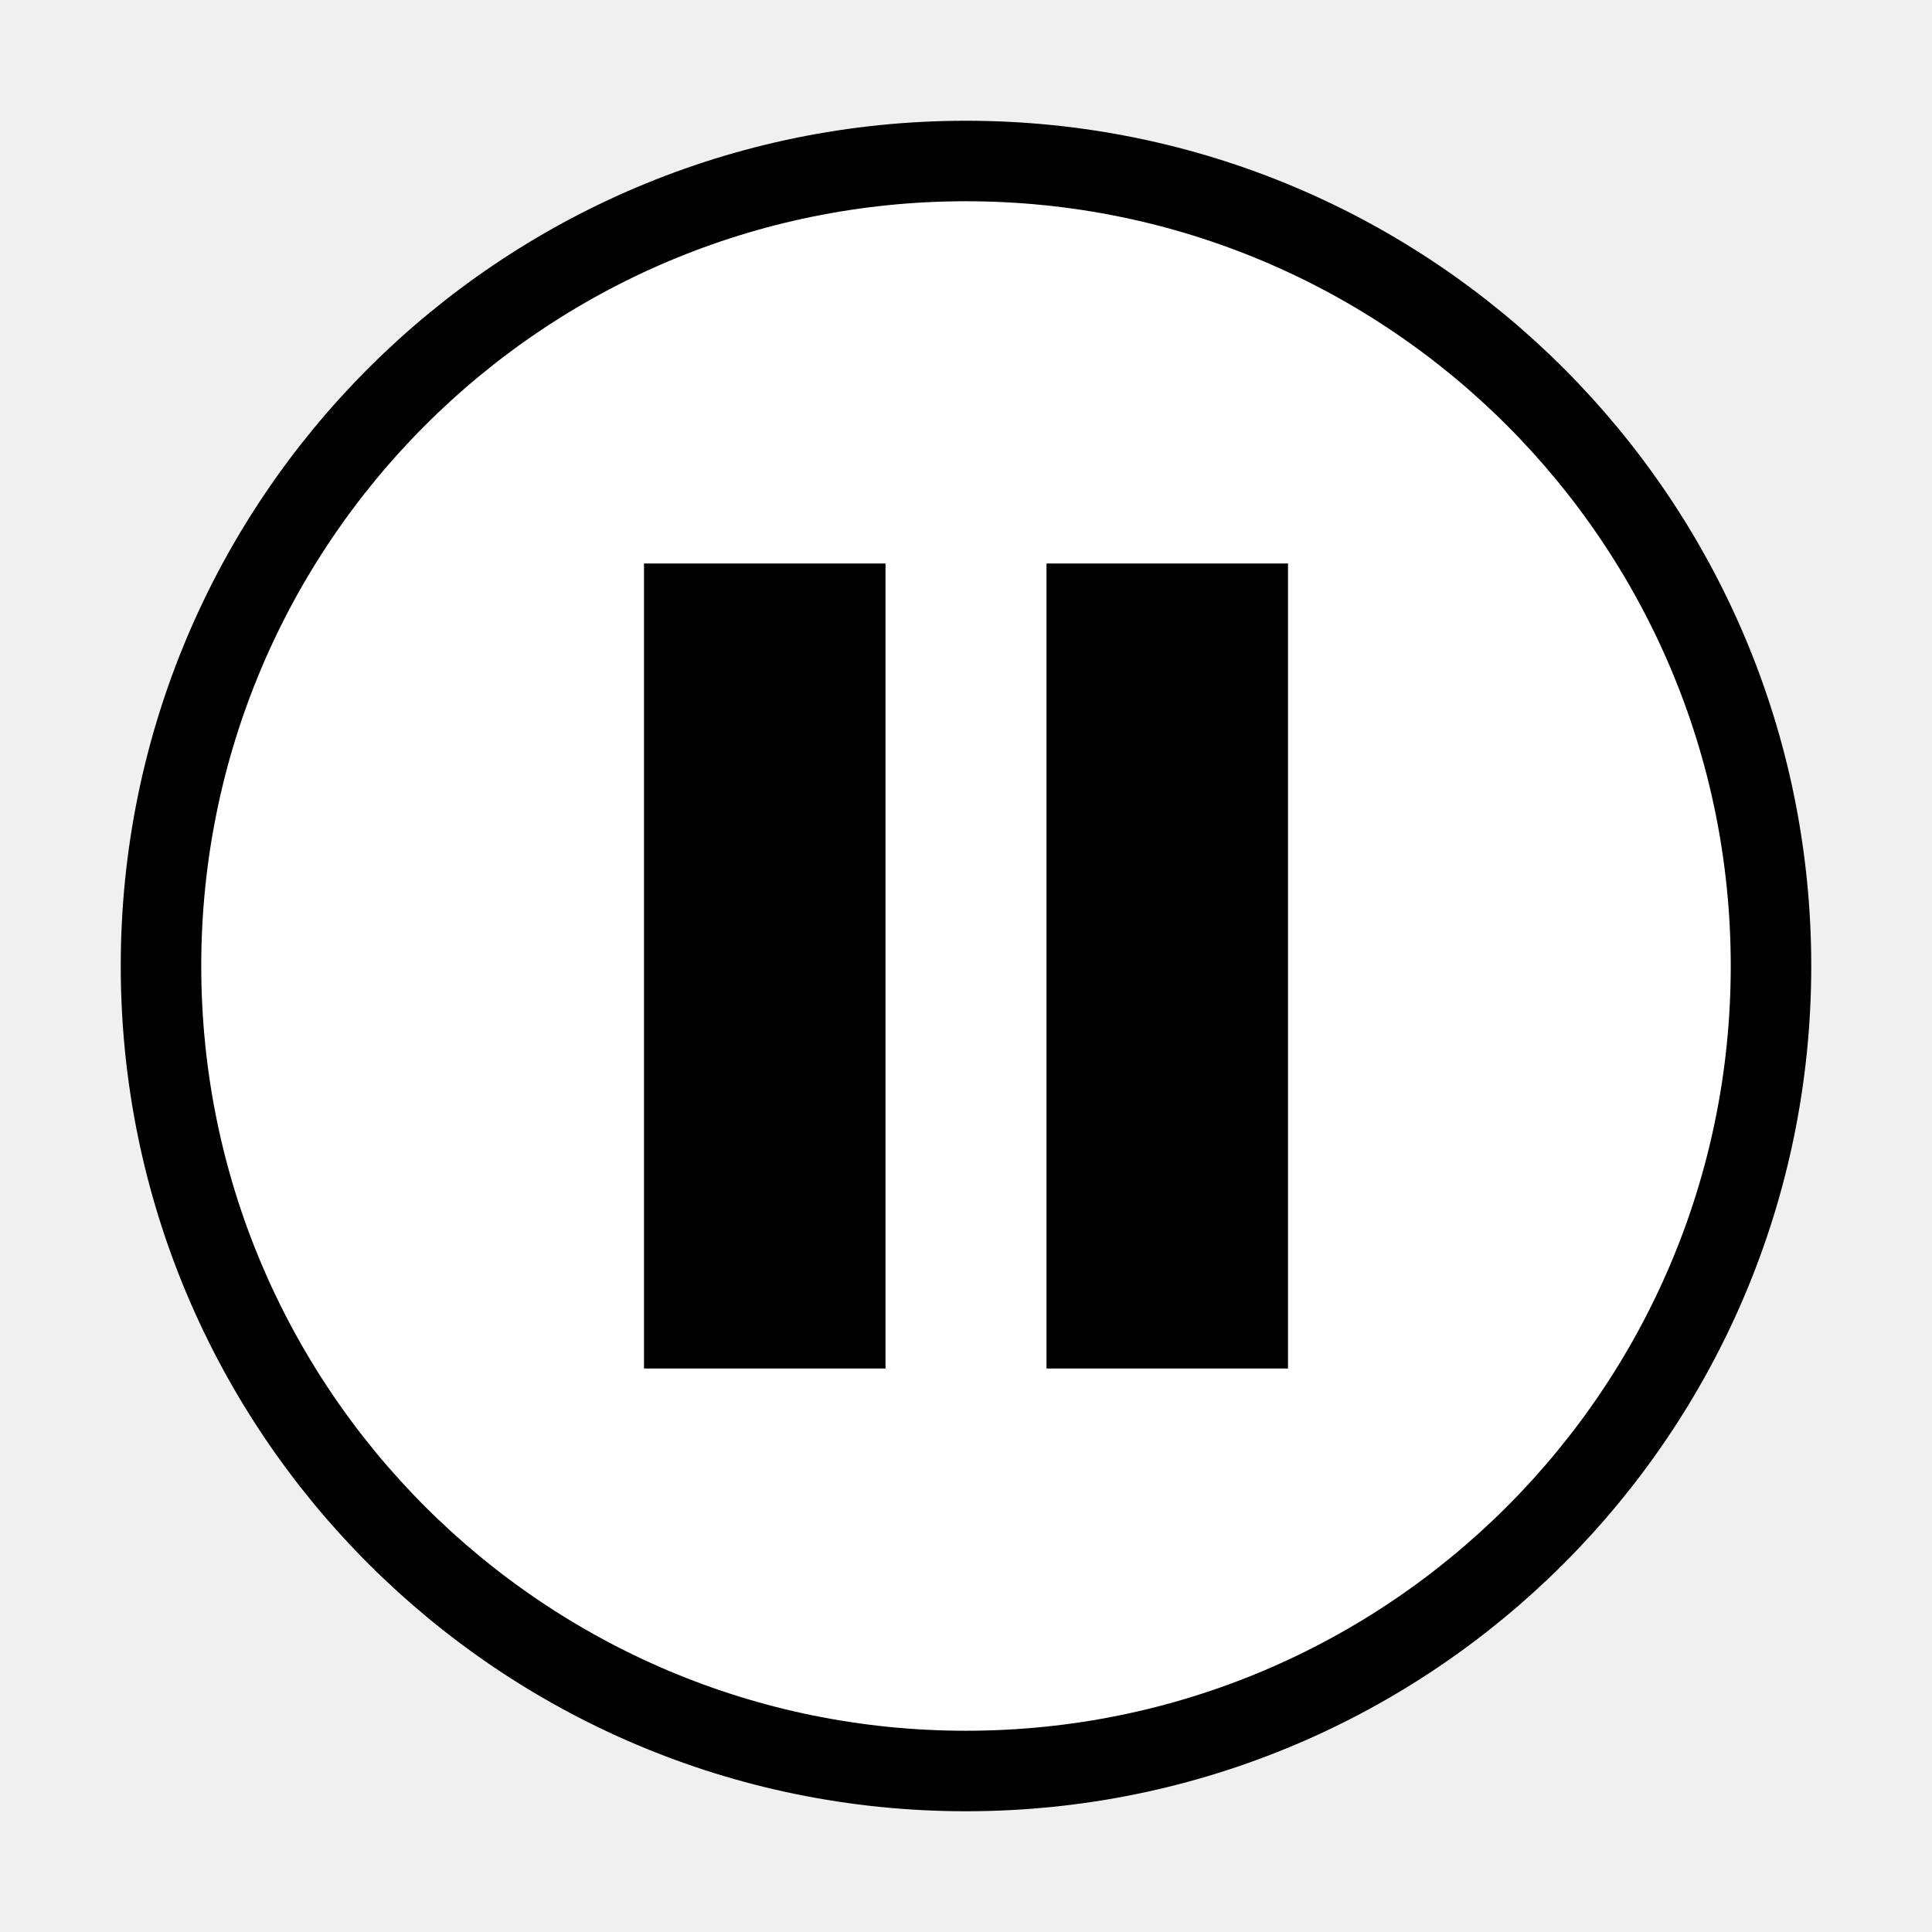
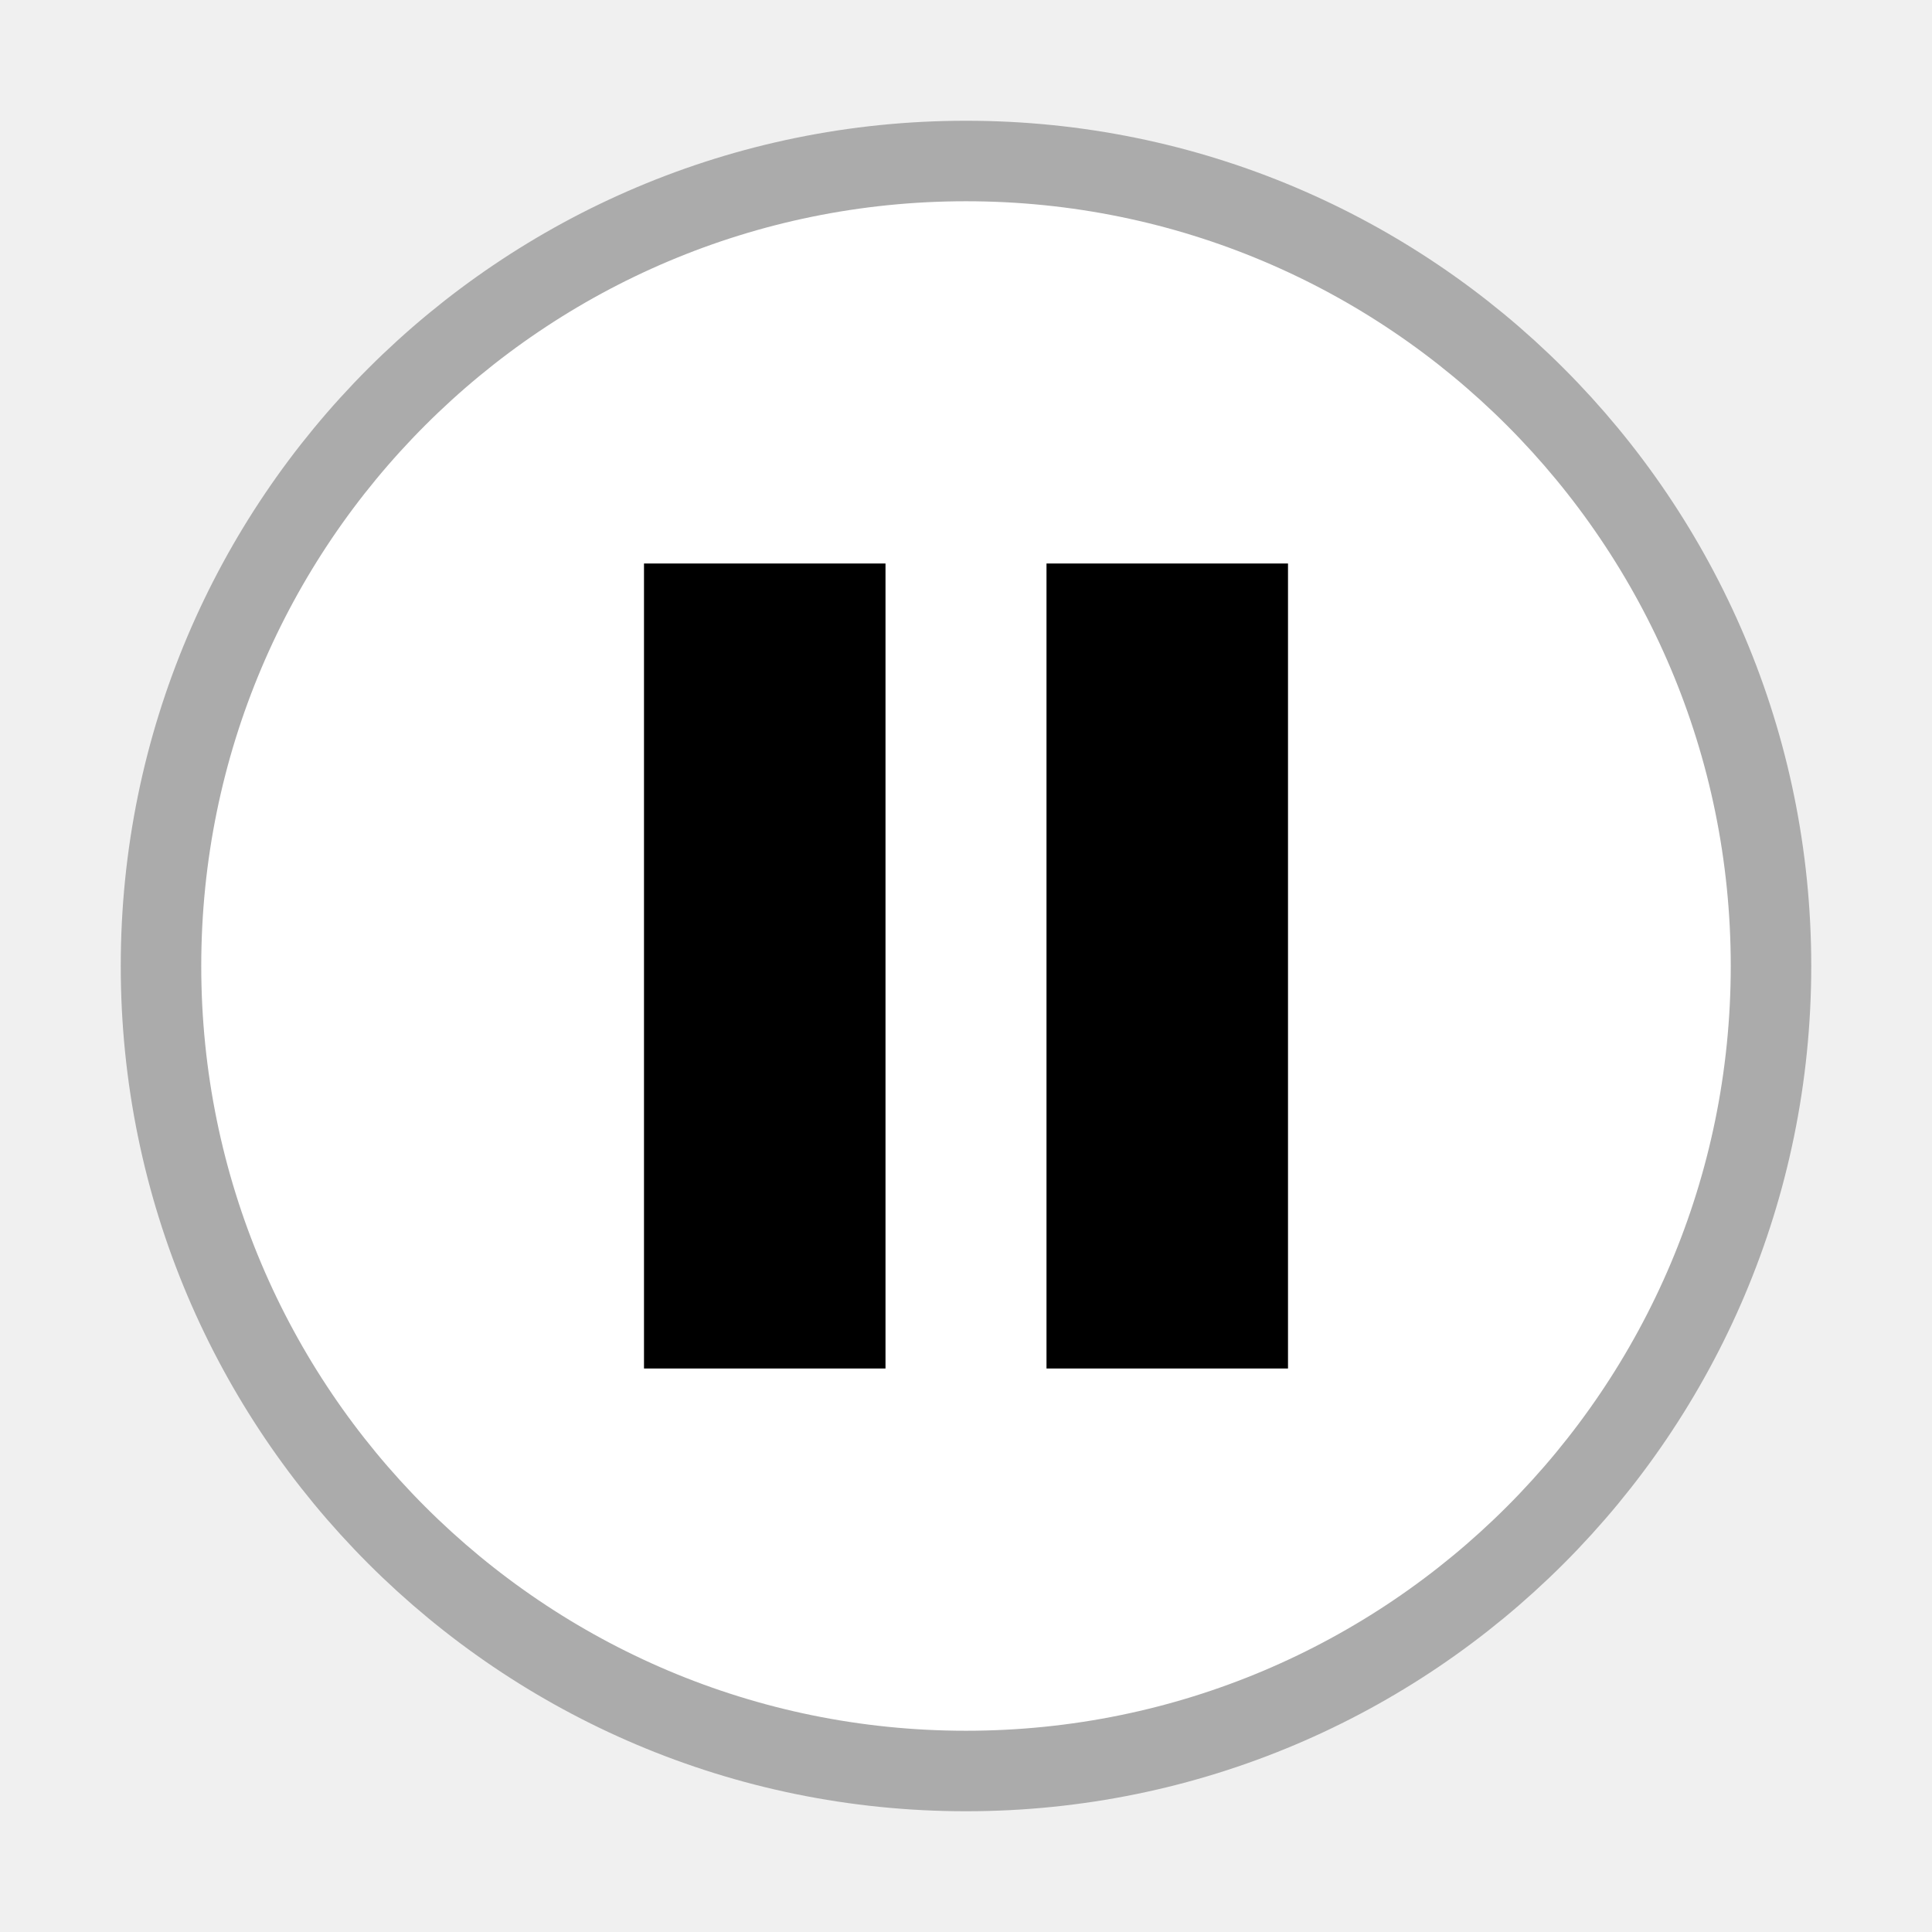
<svg xmlns="http://www.w3.org/2000/svg" width="24" height="24" viewBox="0 0 24 24" fill="none">
  <rect width="24" height="24" fill="black" fill-opacity="0" />
  <rect width="20" height="20" fill="black" fill-opacity="0" transform="translate(2 2)" />
-   <circle opacity="1" cx="12" cy="12" r="10" stroke="black" fill="white" />
+   <circle opacity="1" cx="12" cy="12" r="10" stroke="#ABABAB" fill="white" />
  <rect width="8" height="10" fill="black" fill-opacity="0" transform="translate(8 7)" />
  <rect x="8" y="7" width="3" height="10" fill="black" />
  <rect x="13" y="7" width="3" height="10" fill="black" />
</svg>
